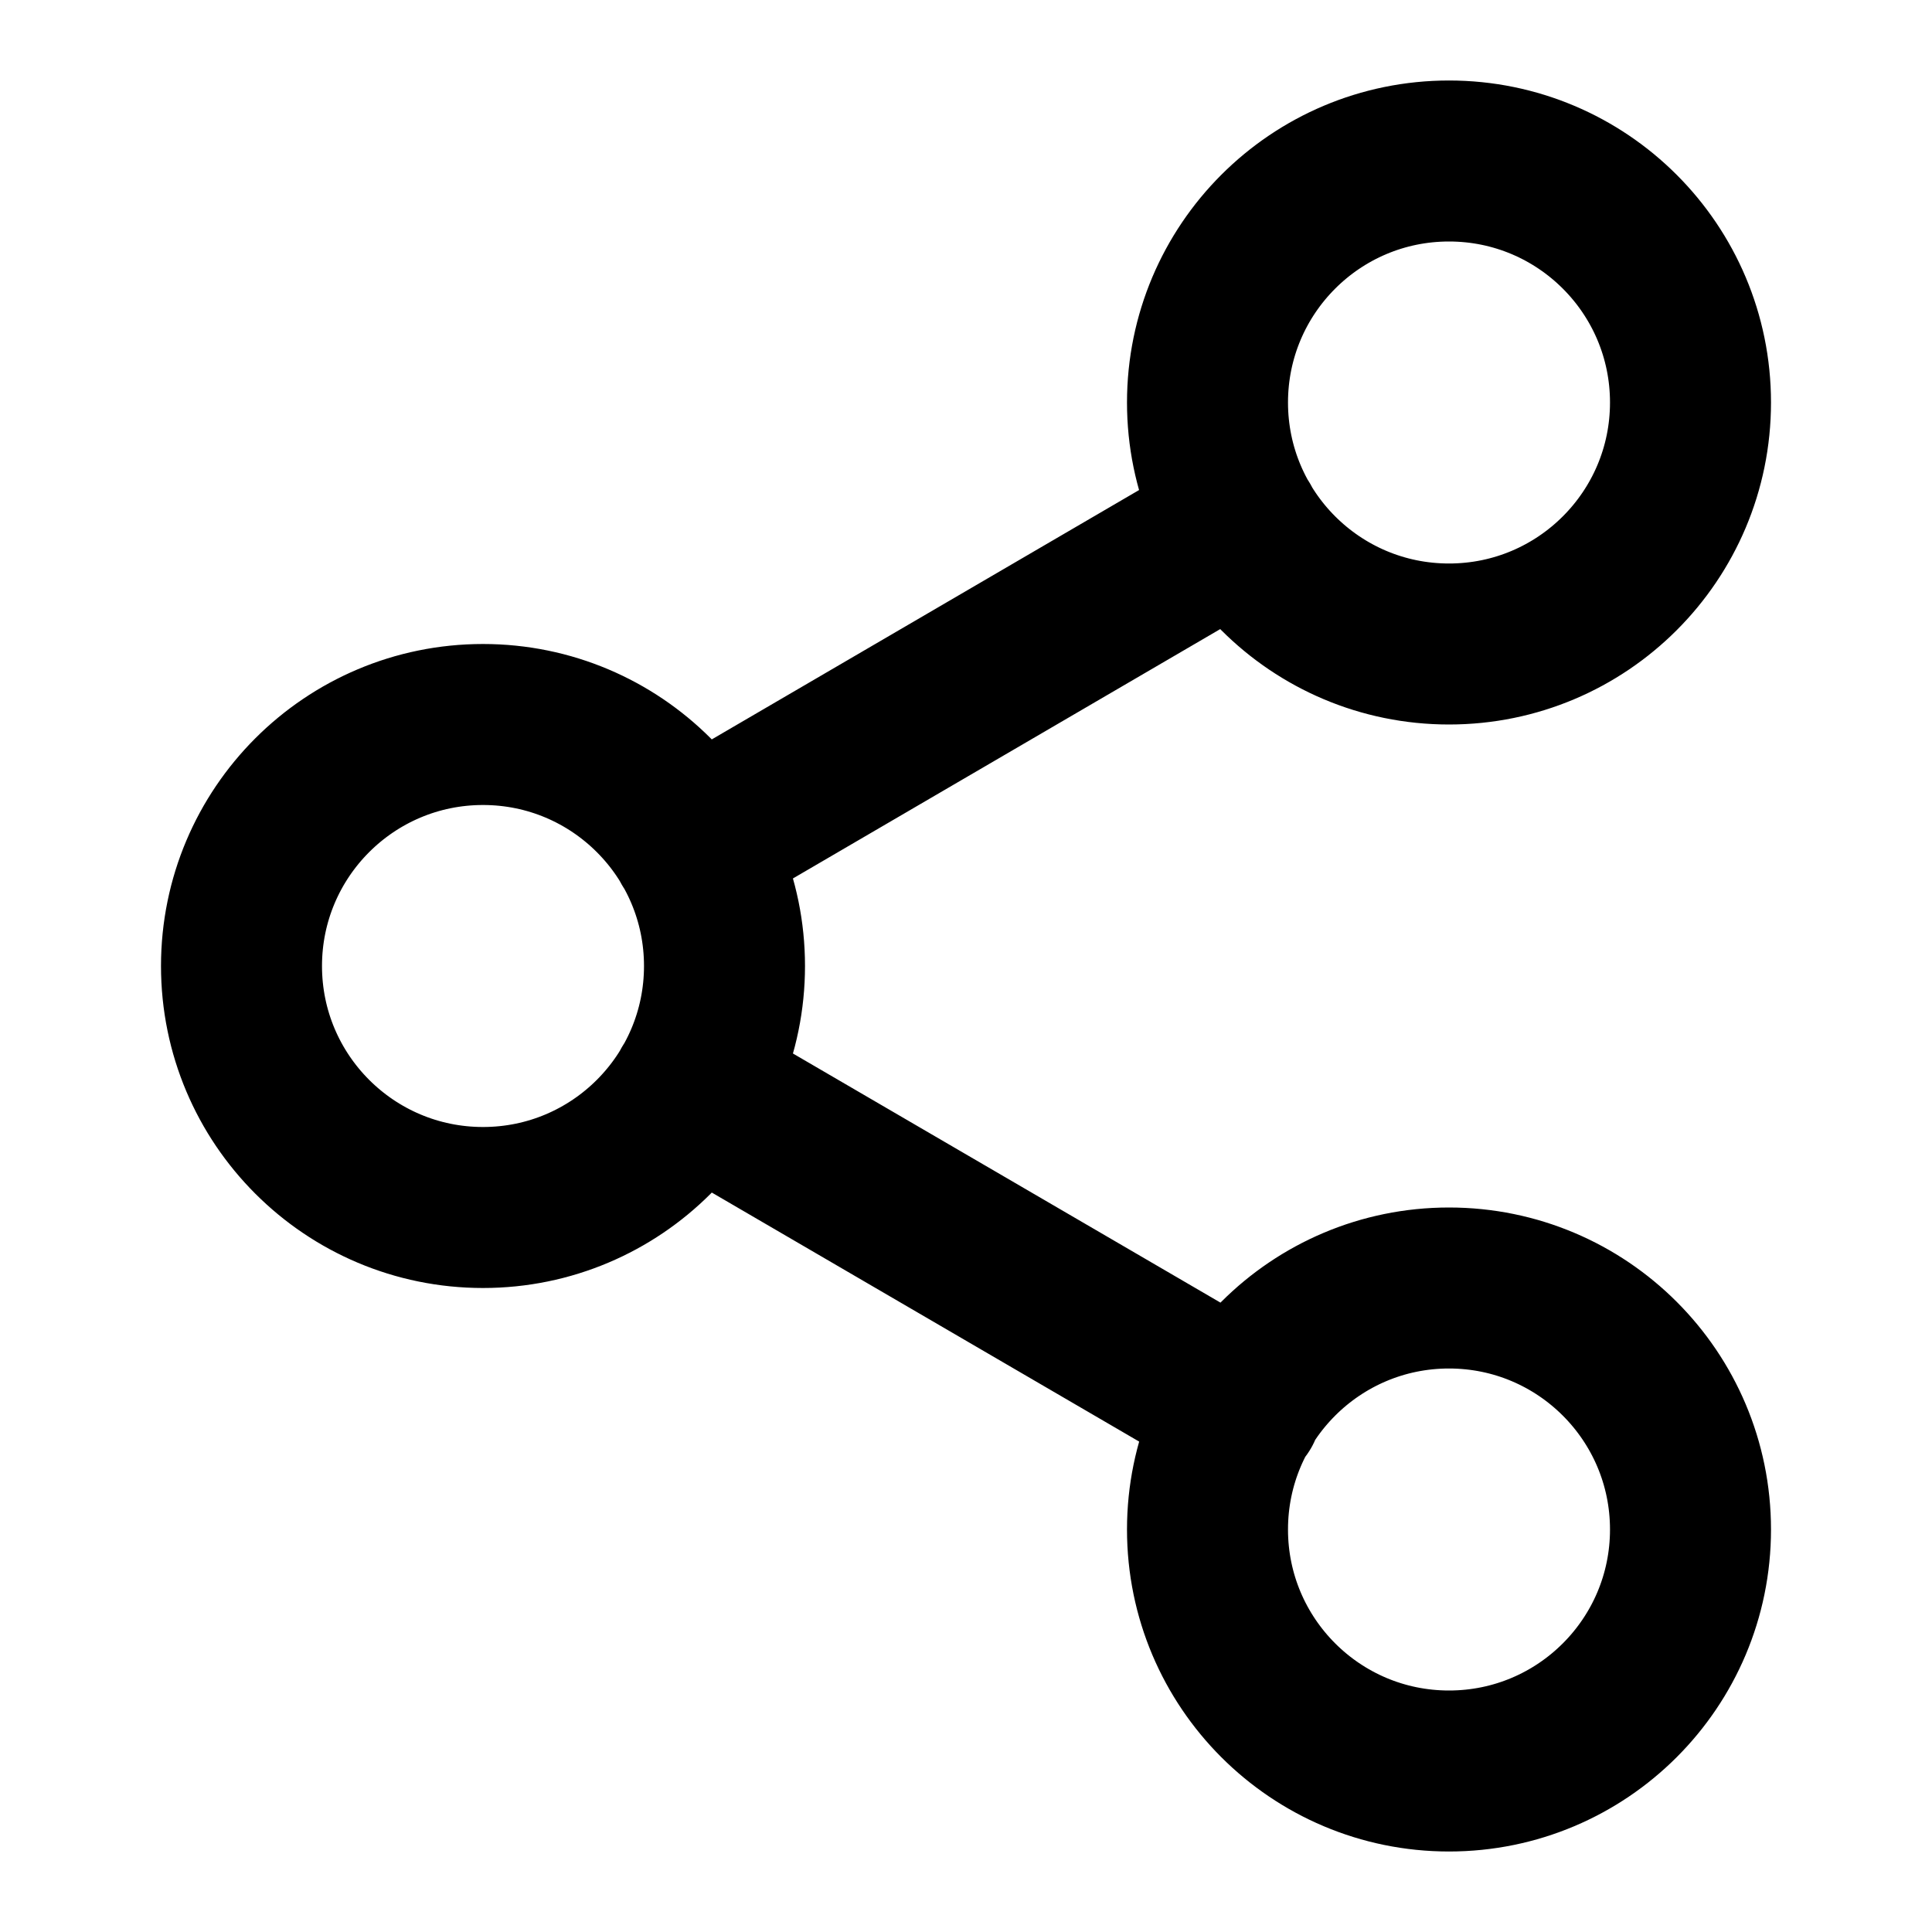
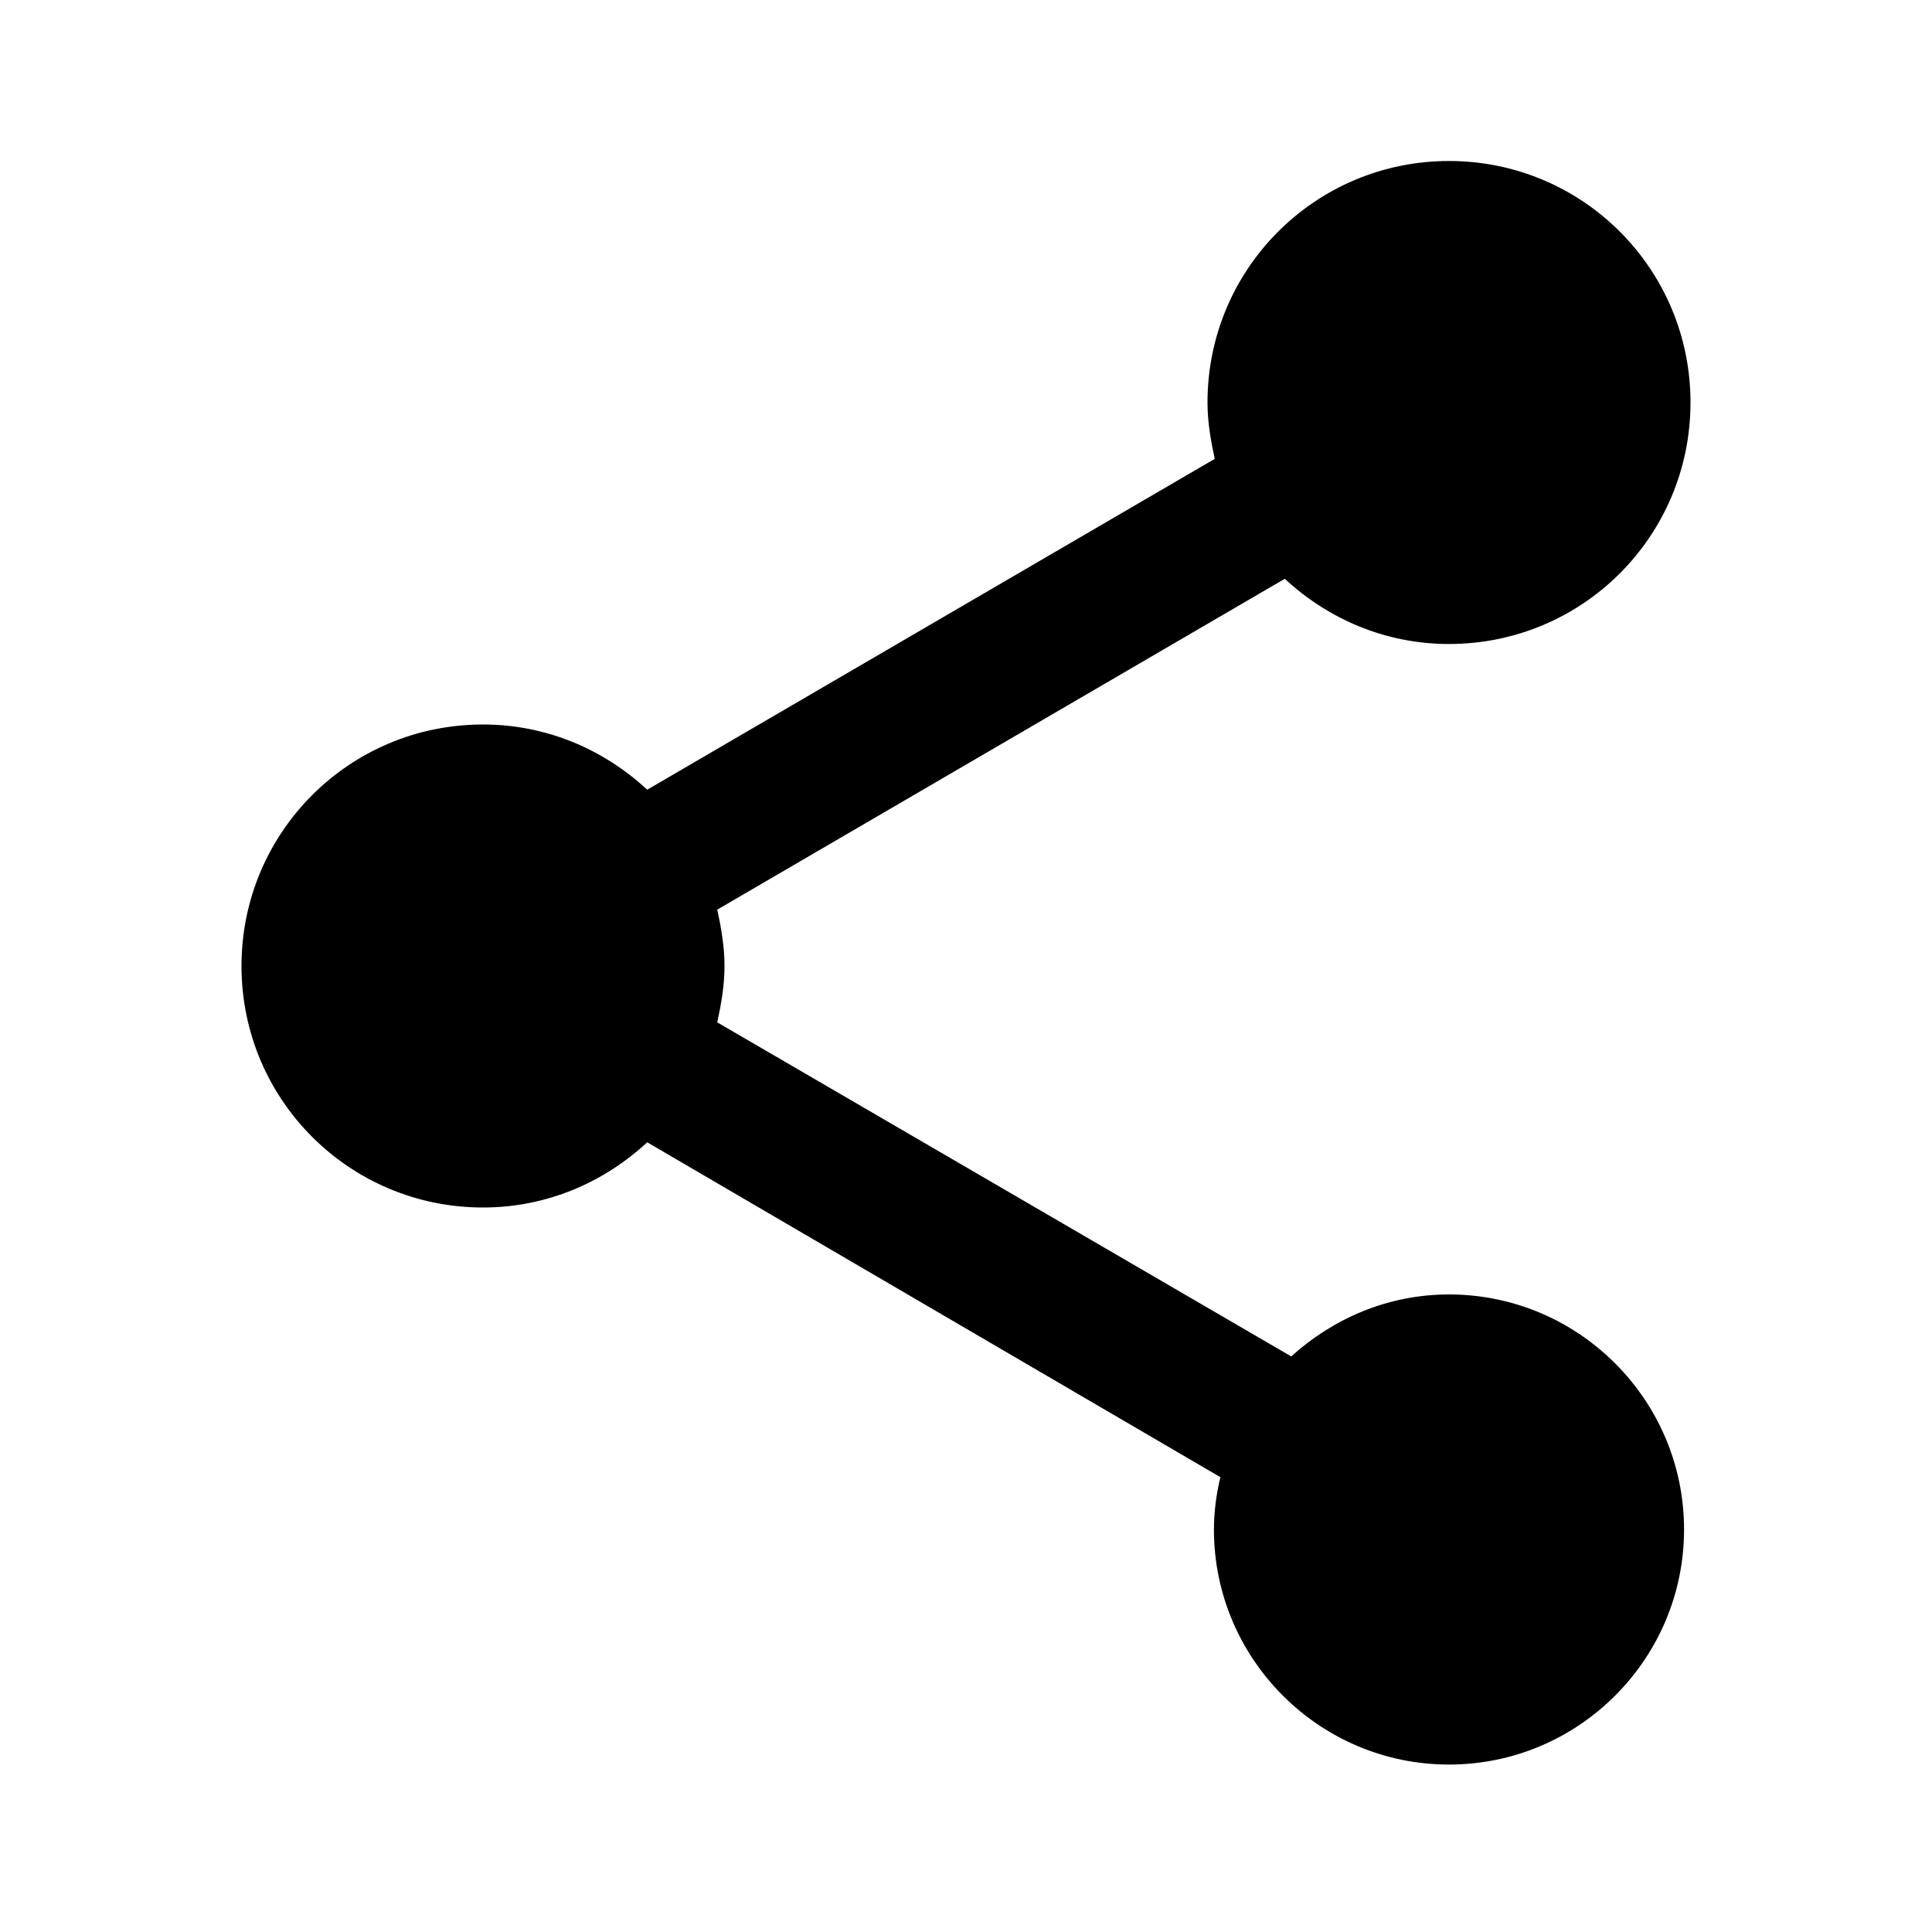
- <svg xmlns="http://www.w3.org/2000/svg" width="100%" height="100%" viewBox="0 0 24 24" fill="none">
-   <path d="M8.59 13.51L15.42 17.49M15.41 6.51L8.59 10.49M21 5C21 6.657 19.657 8 18 8C16.343 8 15 6.657 15 5C15 3.343 16.343 2 18 2C19.657 2 21 3.343 21 5ZM9 12C9 13.657 7.657 15 6 15C4.343 15 3 13.657 3 12C3 10.343 4.343 9 6 9C7.657 9 9 10.343 9 12ZM21 19C21 20.657 19.657 22 18 22C16.343 22 15 20.657 15 19C15 17.343 16.343 16 18 16C19.657 16 21 17.343 21 19Z" stroke="currentColor" stroke-width="2" stroke-linecap="round" stroke-linejoin="round" />
+ <svg xmlns="http://www.w3.org/2000/svg" height="24px" viewBox="0 0 24 24" width="24px" fill="#000000">
+   <path d="M0 0h24v24H0z" fill="none" />
+   <path d="M18 16.08c-.76 0-1.44.3-1.96.77L8.91 12.7c.05-.23.09-.46.09-.7s-.04-.47-.09-.7l7.05-4.11c.54.5 1.25.81 2.04.81 1.66 0 3-1.34 3-3s-1.34-3-3-3-3 1.34-3 3c0 .24.04.47.09.7L8.04 9.81C7.5 9.31 6.79 9 6 9c-1.66 0-3 1.34-3 3s1.34 3 3 3c.79 0 1.5-.31 2.04-.81l7.12 4.16c-.05.21-.08.43-.08.65 0 1.61 1.31 2.92 2.92 2.92 1.61 0 2.92-1.31 2.92-2.92s-1.31-2.92-2.92-2.92z" />
</svg>
